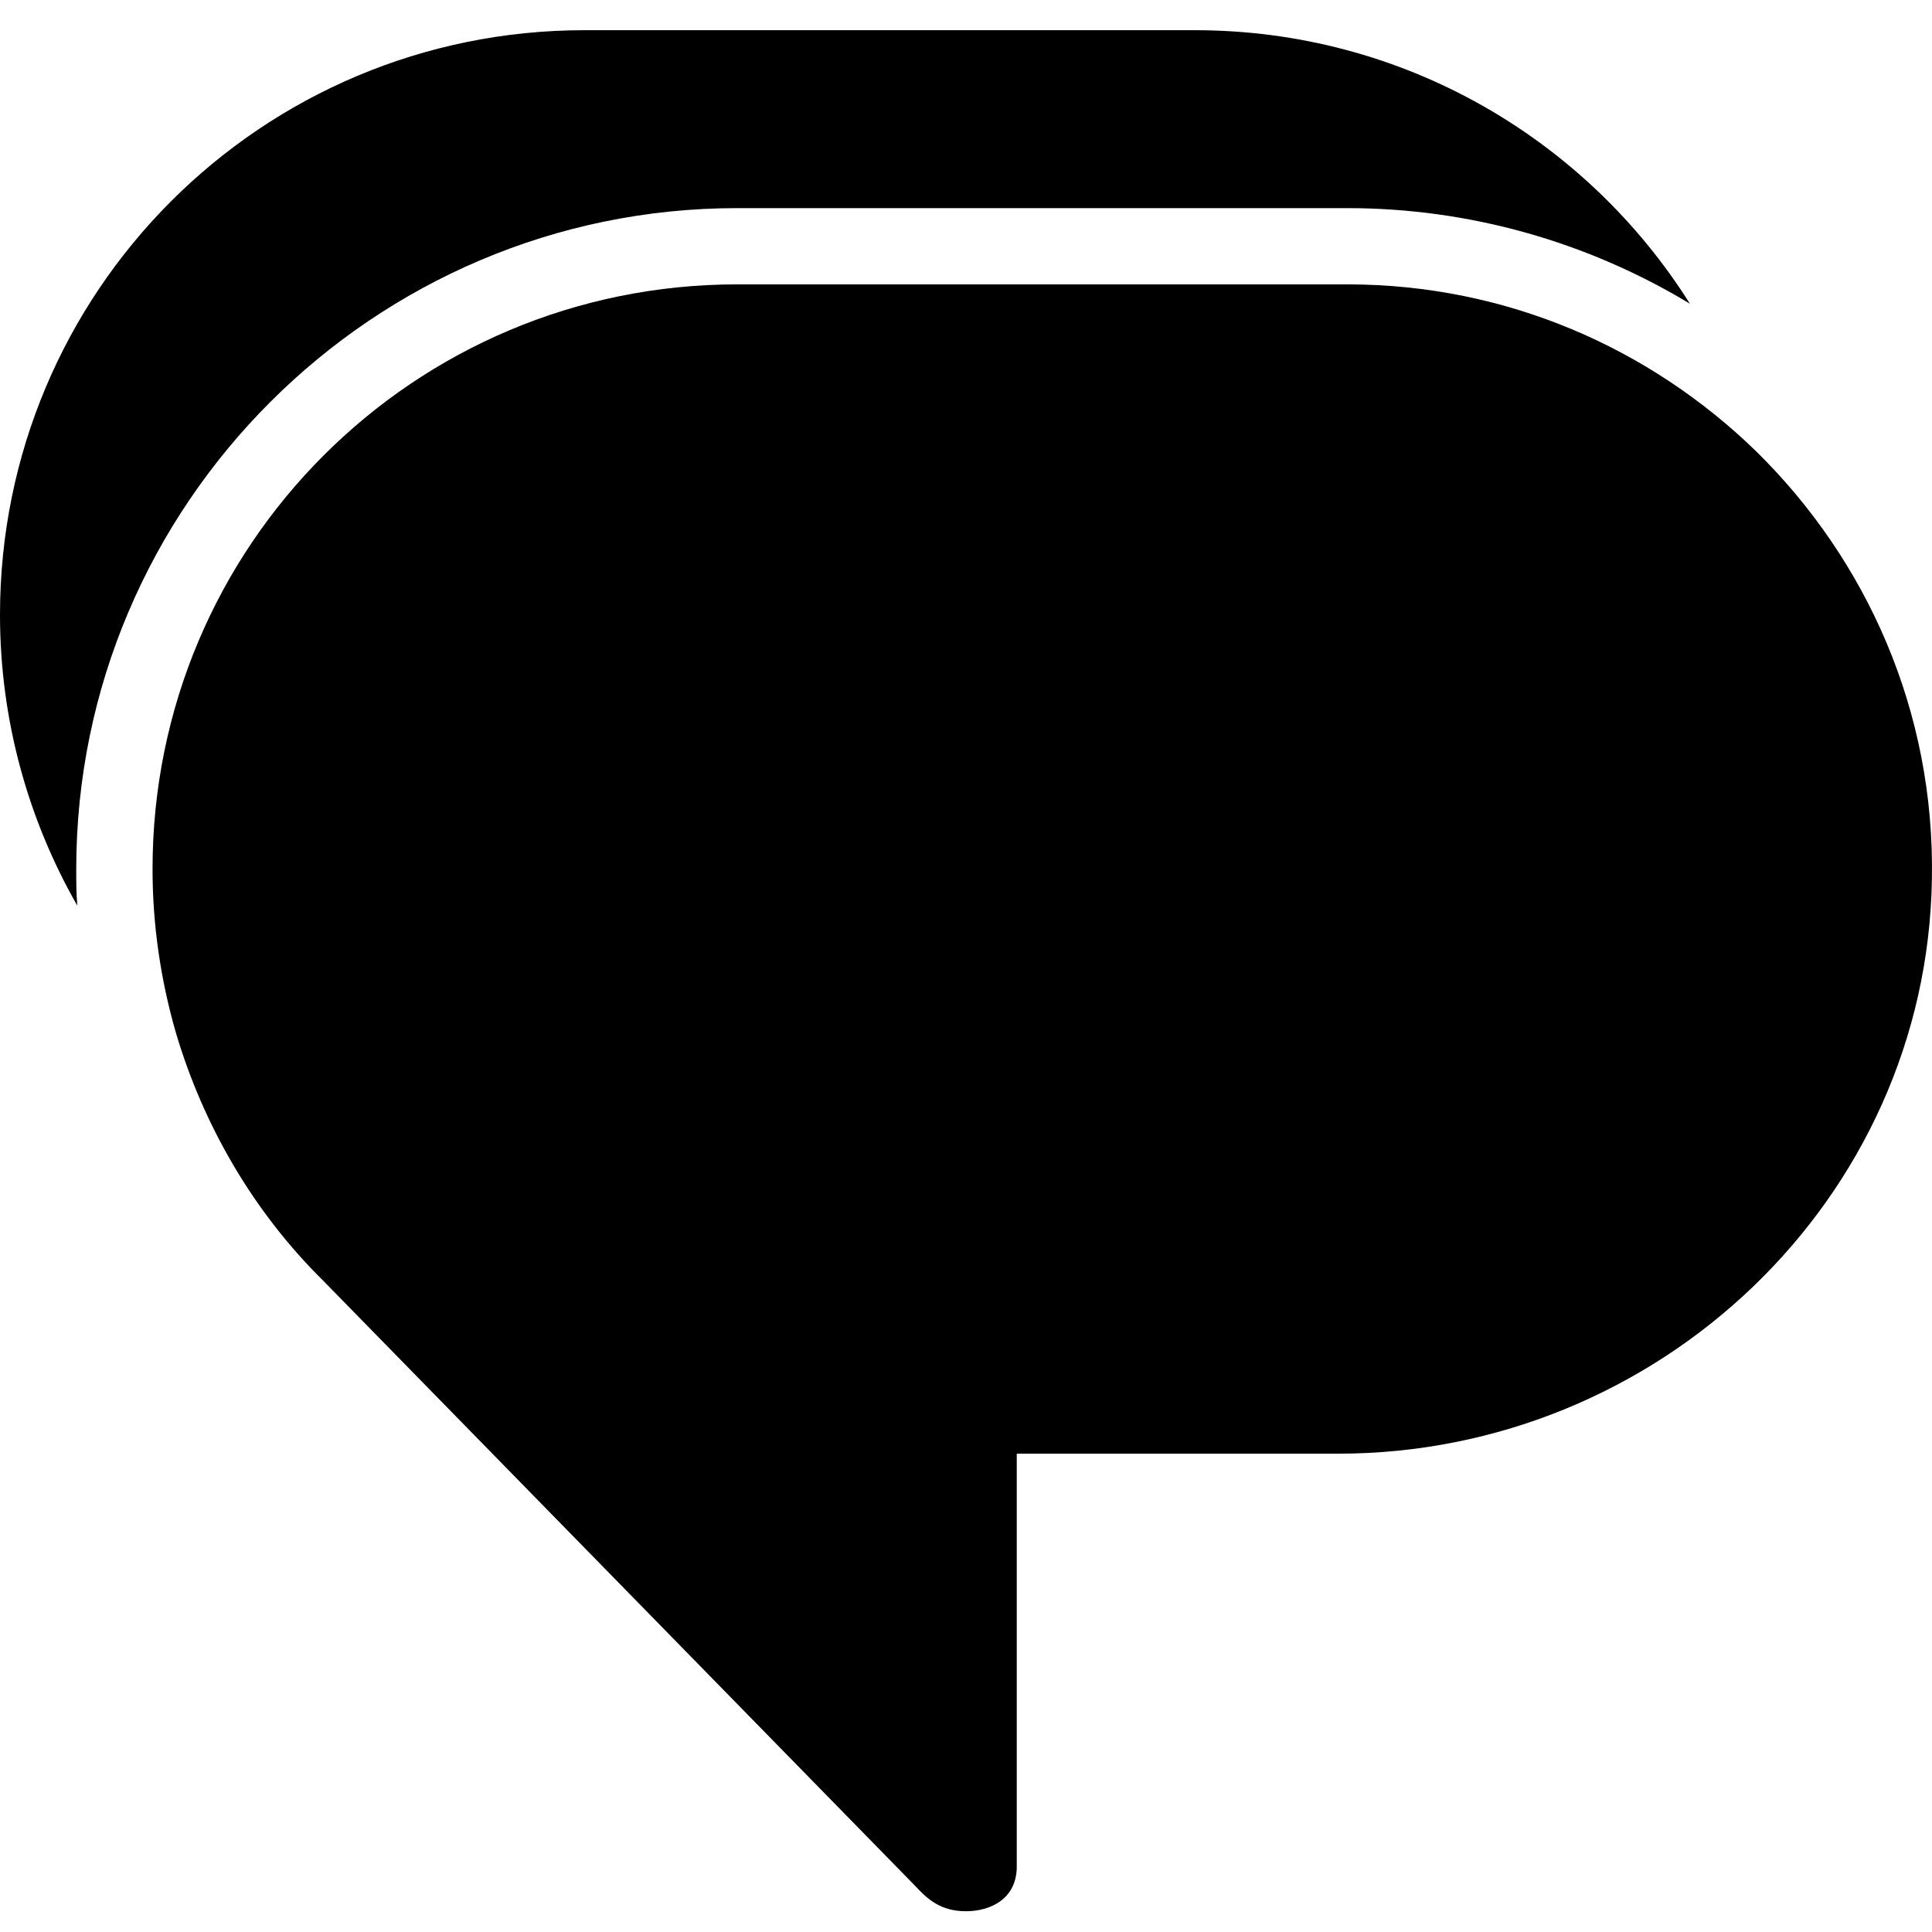
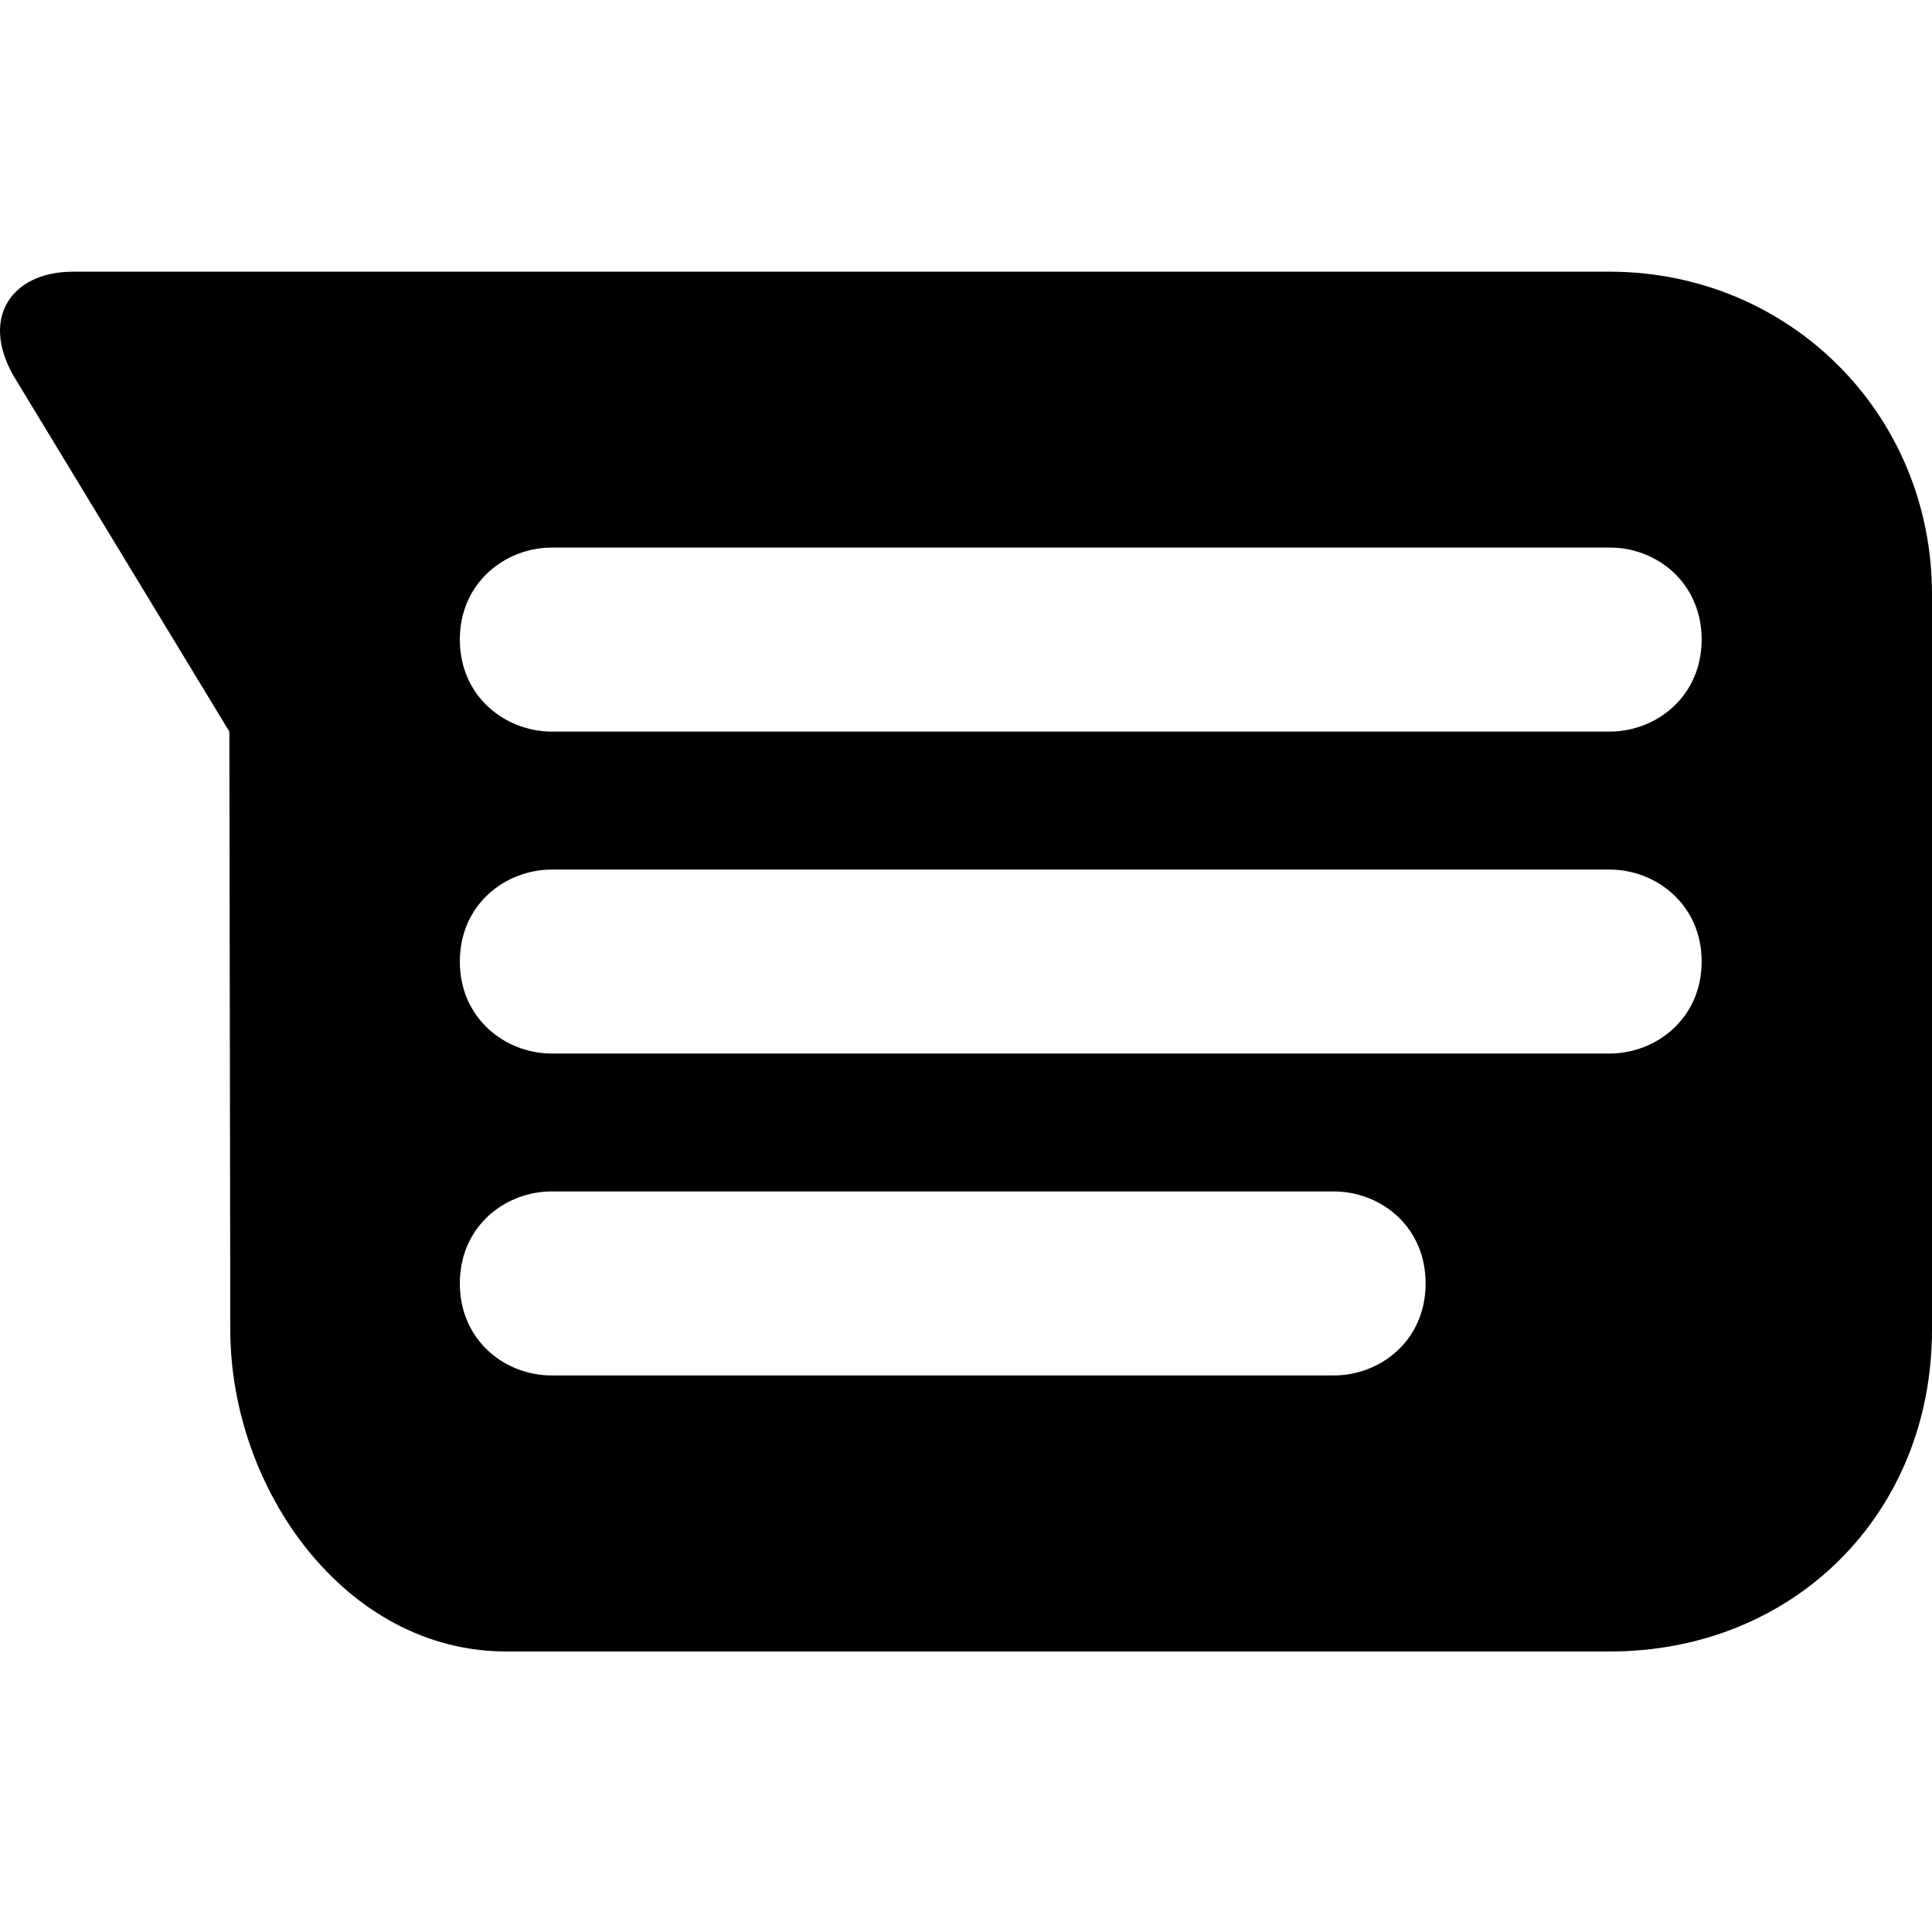
<svg xmlns="http://www.w3.org/2000/svg" width="192" height="192" viewBox="0 0 192 192" fill="none">
-   <path d="M174.506 44.833C164.002 34.627 149.754 28.26 133.888 28.26H73.262C41.126 28.26 15.159 54.233 15.159 86.362C15.159 91.924 15.966 97.38 17.479 102.632C20.207 111.827 25.161 120.414 32.136 127.29L90.945 187.413C92.154 188.722 93.469 189.937 95.992 189.937C98.422 189.937 101.045 188.722 101.045 185.491V144.465H132.977C164.808 144.465 191.482 119.205 191.99 87.373C192.294 70.7 185.523 55.646 174.506 44.833Z" fill="black" />
-   <path d="M73.262 20.683H133.888C146.015 20.683 157.734 24.019 167.94 30.182C157.635 13.813 139.443 3 118.728 3H58.102C25.967 3 0 28.967 0 61.102C0 71.612 2.827 81.514 7.682 90.002C7.577 88.787 7.577 87.577 7.577 86.362C7.577 50.19 37.084 20.683 73.262 20.683Z" fill="black" />
+   <path fill-rule="evenodd" clip-rule="evenodd" d="M7.255 27H159.957C177.696 27 191.956 40.986 192 58.993V132.128C192 150.546 178.151 164.121 160.007 164.121H50.311C34.355 164.121 22.887 148.034 22.887 132.128L22.793 72.705L1.72 37.97C-2.207 31.843 0.991 27 7.255 27ZM54.836 136.69H132.539C137.202 136.69 141.677 133.212 141.677 127.547C141.677 121.881 137.202 118.403 132.539 118.403H54.836C50.174 118.403 45.698 121.881 45.698 127.547C45.698 133.212 50.174 136.69 54.836 136.69ZM159.964 104.698H54.836C50.217 104.698 45.698 101.226 45.698 95.554C45.698 89.888 50.217 86.417 54.836 86.417H159.964C164.576 86.417 169.107 89.888 169.107 95.554C169.107 101.226 164.576 104.698 159.964 104.698ZM54.842 72.705H159.97C164.582 72.705 169.107 69.227 169.107 63.561C169.107 57.896 164.632 54.418 160.013 54.418H54.842C50.223 54.418 45.698 57.896 45.698 63.561C45.698 69.227 50.223 72.705 54.842 72.705Z" fill="black" />
</svg>
